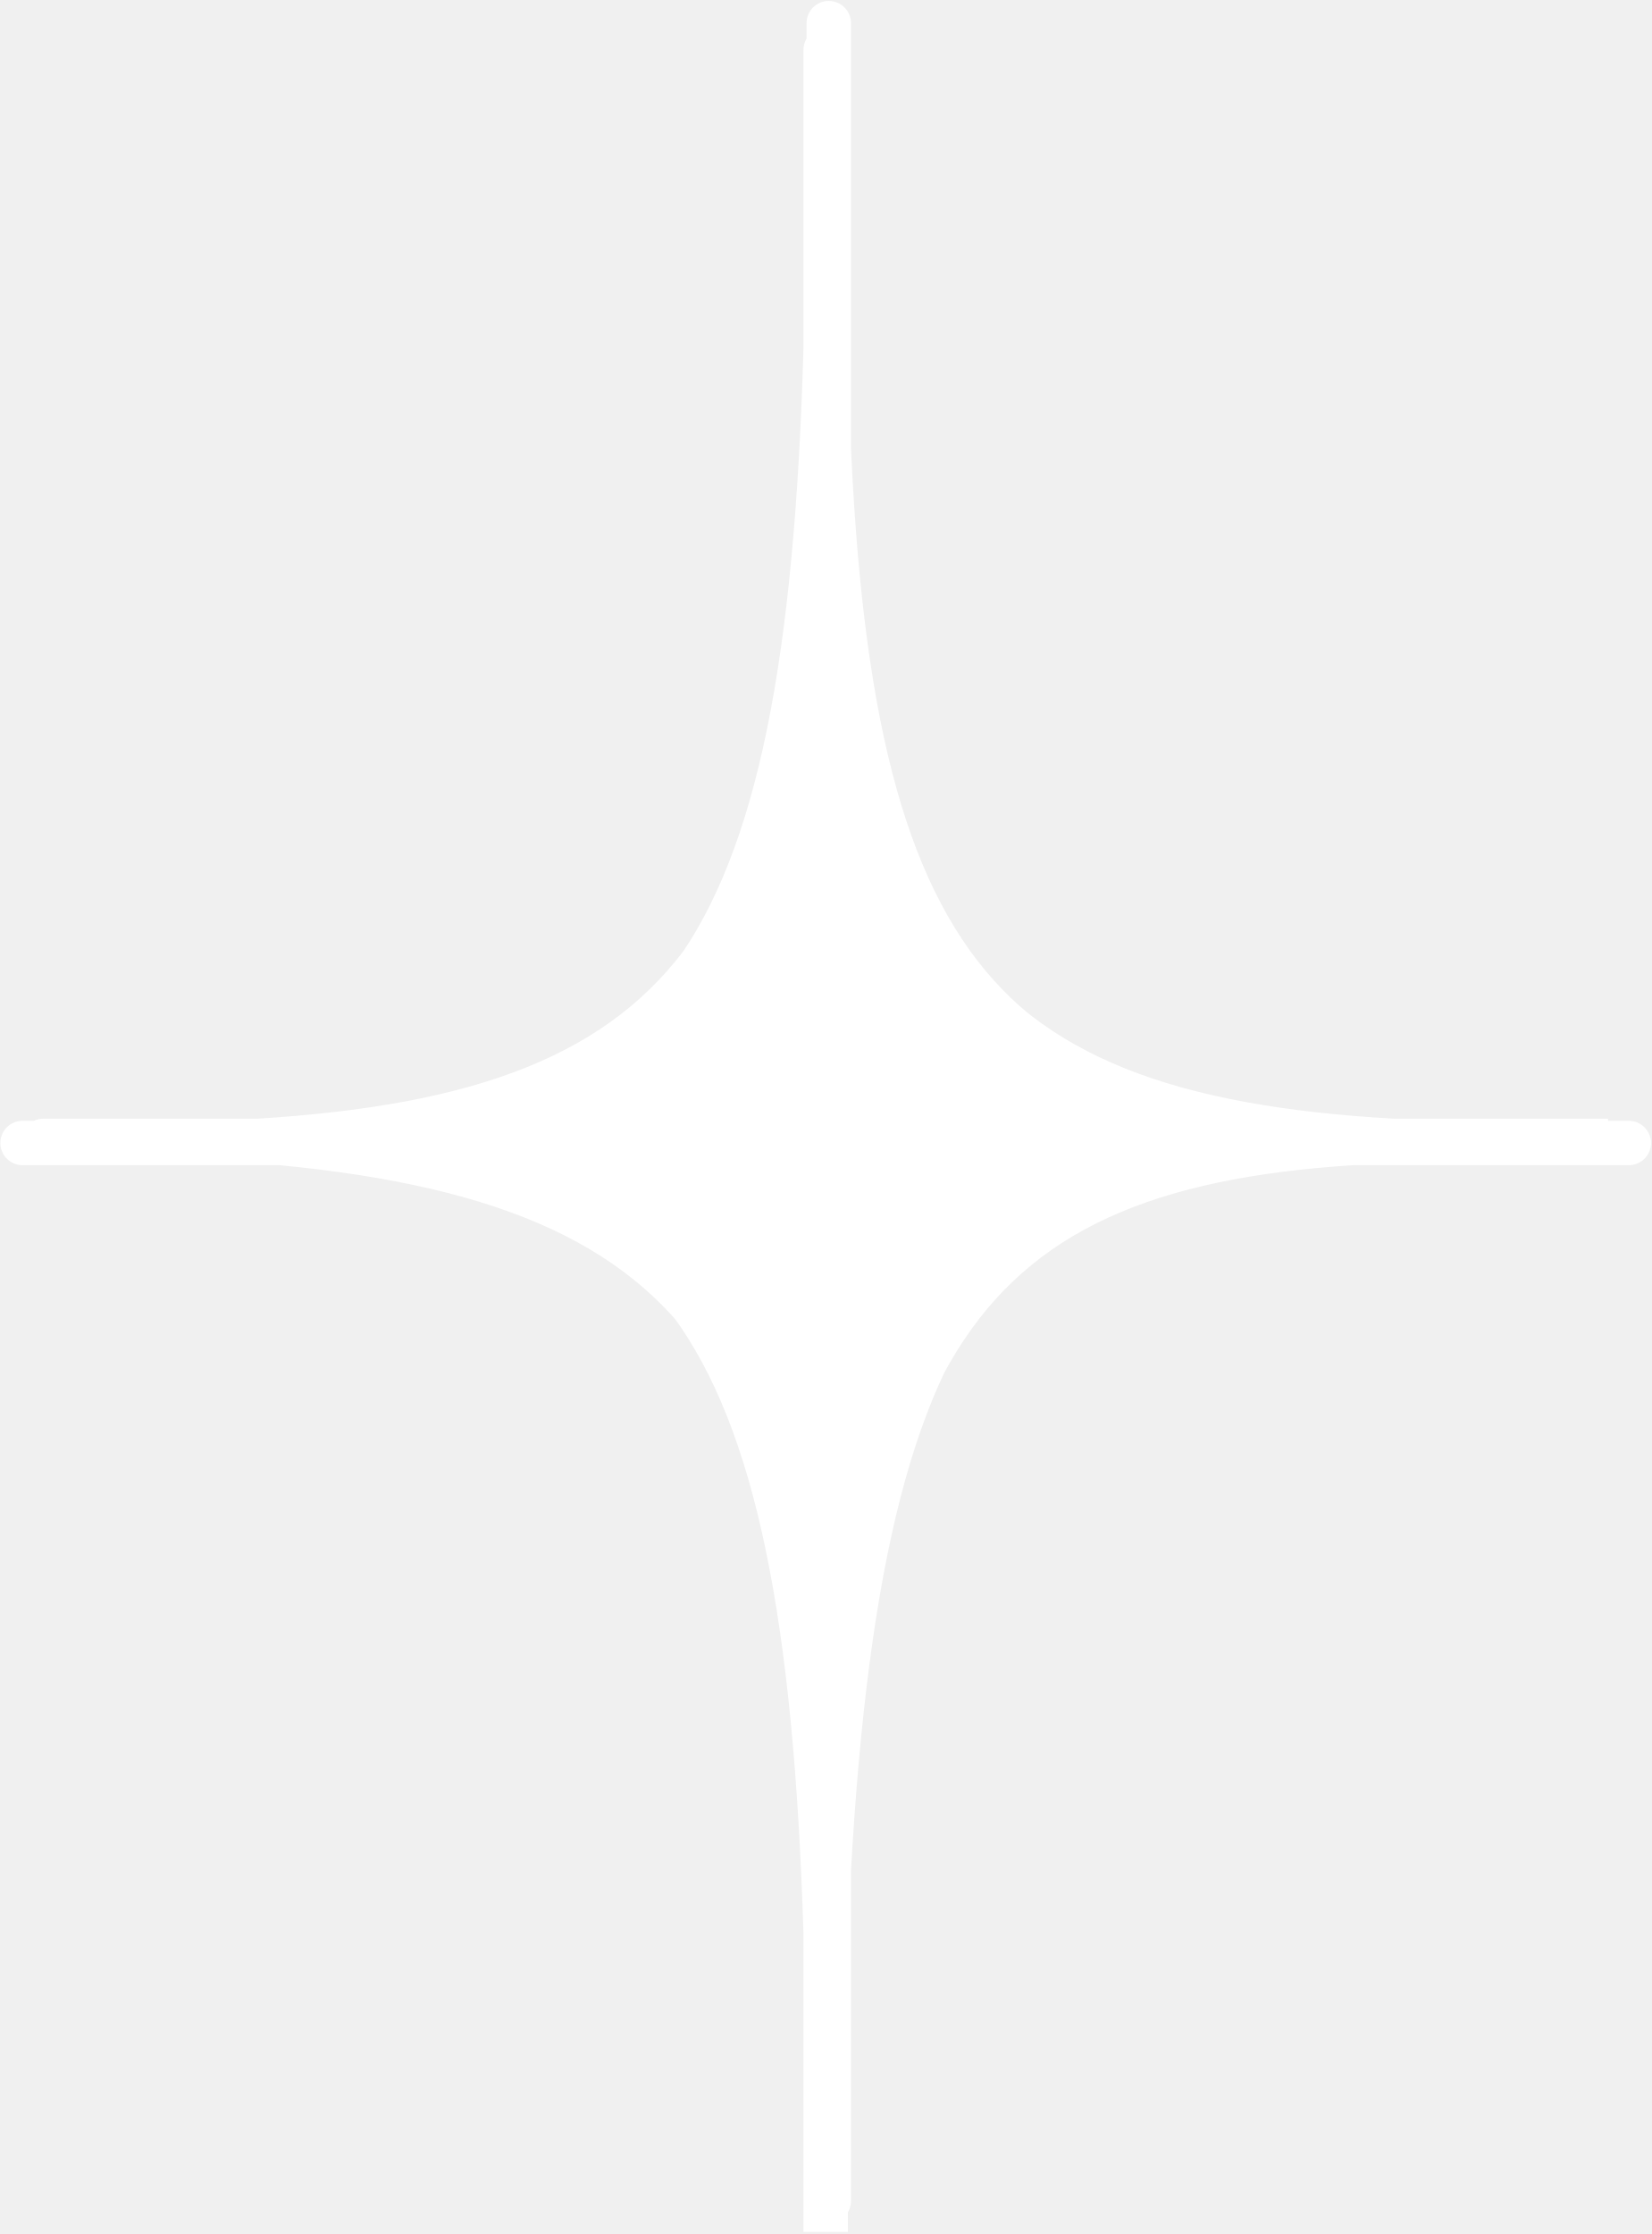
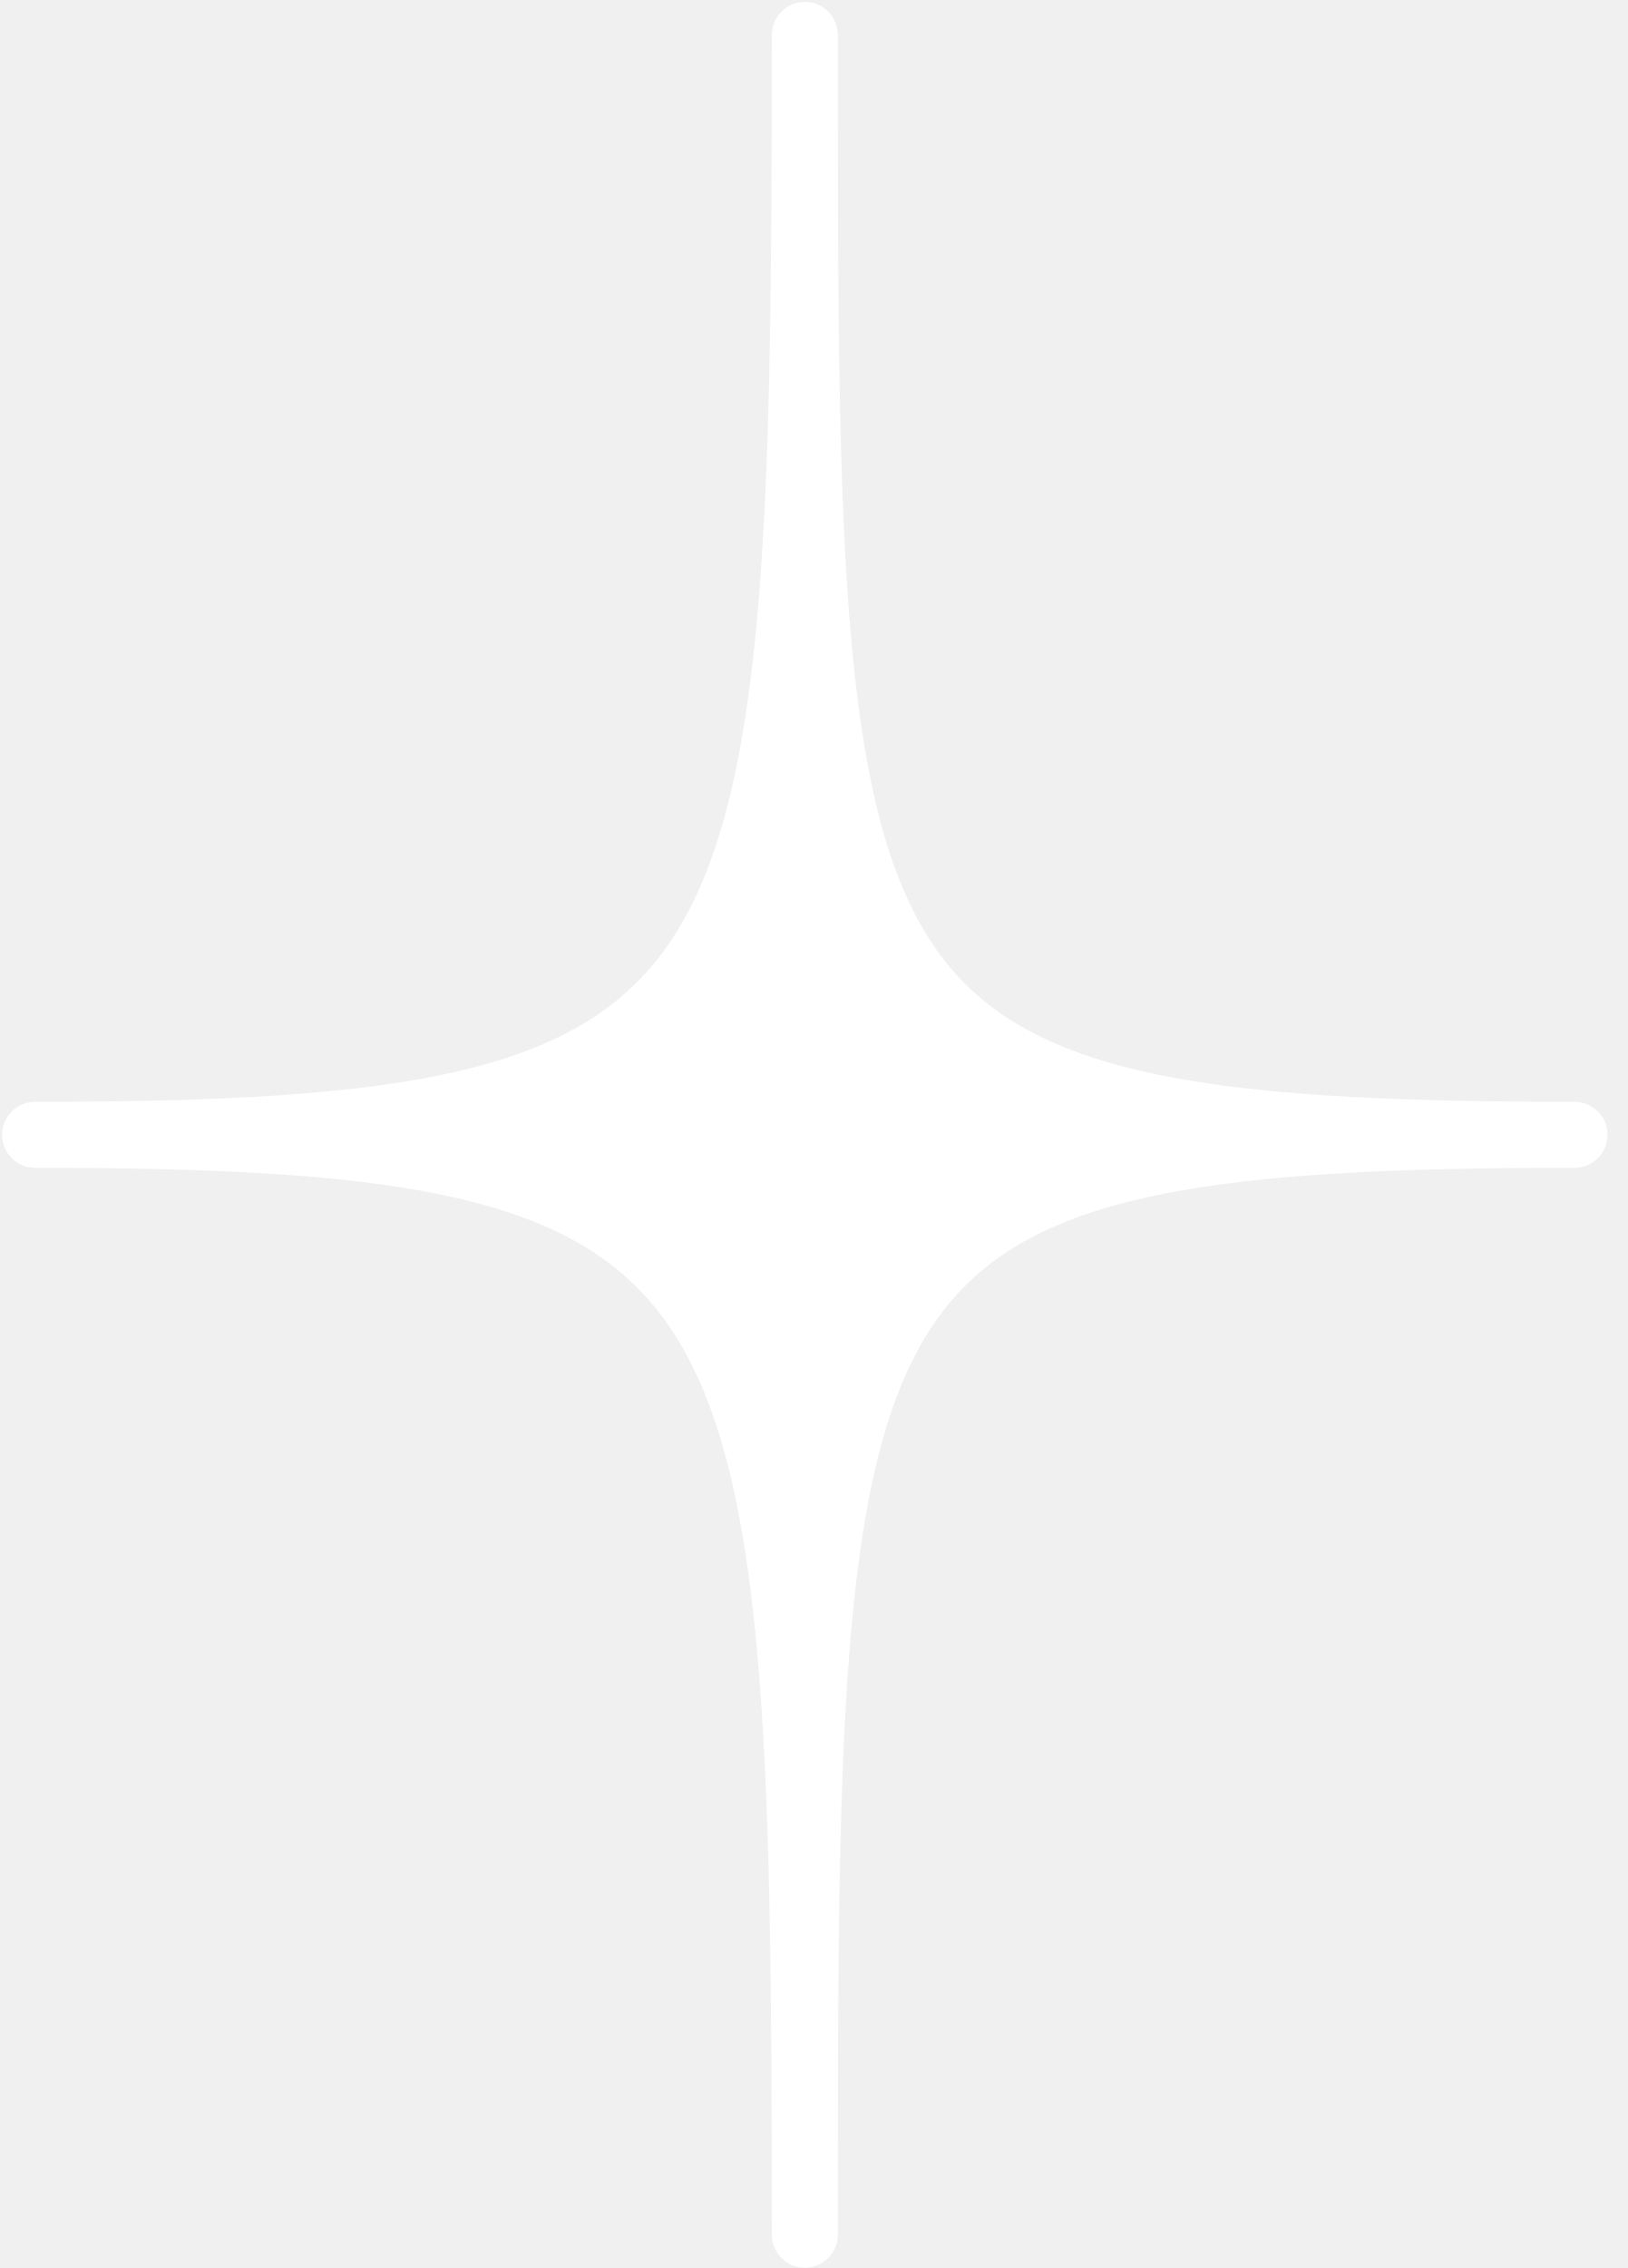
- <svg xmlns="http://www.w3.org/2000/svg" width="744" height="1006" viewBox="0 0 744 1006" fill="none">
-   <path d="M115.944 513.775C318.017 501.576 371.151 419.767 371.874 156.965C373.202 421.817 427.148 502.607 627.802 513.772C433.903 520.779 377.679 598.638 371.872 870.583C375.234 619.114 328.297 531.105 115.944 513.775Z" fill="white" />
-   <path d="M115.944 513.775C318.017 501.576 371.151 419.767 371.874 156.965C373.202 421.817 427.148 502.607 627.802 513.772C433.903 520.779 377.679 598.638 371.872 870.583C375.234 619.114 328.297 531.105 115.944 513.775Z" fill="white" />
-   <path d="M371.874 870.582C363.124 588.857 304.445 514.78 115.944 513.772C305.915 511.92 363.864 436.71 371.872 156.964C376.898 427.293 432.744 505.679 627.802 513.774C447.431 509.088 384.304 574.526 371.874 870.582Z" fill="white" />
-   <path d="M371.874 870.582C363.124 588.857 304.445 514.78 115.944 513.772C305.915 511.92 363.864 436.71 371.872 156.964C376.898 427.293 432.744 505.679 627.802 513.774C447.431 509.088 384.304 574.526 371.874 870.582Z" fill="white" />
-   <path d="M381.872 22.497C381.872 16.974 377.395 12.497 371.872 12.497C366.35 12.497 361.872 16.974 361.872 22.497L381.872 22.497ZM19.493 503.774C13.97 503.774 9.493 508.251 9.493 513.774C9.493 519.297 13.97 523.774 19.493 523.774V503.774ZM115.944 513.775L115.341 503.793L115.13 523.742L115.944 513.775ZM371.874 156.965L381.874 156.914L361.874 156.937L371.874 156.965ZM627.802 513.772L628.163 523.766L628.358 503.788L627.802 513.772ZM371.872 870.583L361.873 870.449L381.87 870.796L371.872 870.583ZM371.874 870.582L361.879 870.893L381.865 871.002L371.874 870.582ZM115.944 513.772L115.846 503.772L115.89 523.772L115.944 513.772ZM371.872 156.964L381.87 156.778L361.876 156.678L371.872 156.964ZM627.802 513.774L627.543 523.771L628.217 503.783L627.802 513.774ZM363.27 991.108C363.27 996.631 367.747 1001.11 373.27 1001.11C378.793 1001.11 383.27 996.631 383.27 991.108H363.27ZM383.27 10.426C383.27 4.903 378.793 0.426 373.27 0.426C367.747 0.426 363.27 4.903 363.27 10.426H383.27ZM733.58 524.709C739.103 524.709 743.58 520.232 743.58 514.709C743.58 509.186 739.103 504.709 733.58 504.709V524.709ZM10.164 504.709C4.641 504.709 0.164 509.186 0.164 514.709C0.164 520.232 4.641 524.709 10.164 524.709V504.709ZM381.871 1005.05L381.872 22.497L361.872 22.497L361.871 1005.05H381.871ZM19.493 523.774H724.253V503.774H19.493V523.774ZM116.546 523.757C218.54 517.599 286.282 493.729 327.59 435.106C368.217 377.449 381.513 288.329 381.874 156.992L361.874 156.937C361.512 288.403 347.879 371.589 311.241 423.586C275.282 474.618 215.421 497.751 115.341 503.793L116.546 523.757ZM361.874 157.015C362.538 289.377 376.195 378.755 416.93 436.28C458.358 494.783 525.968 518.121 627.247 523.757L628.358 503.788C528.983 498.258 469.293 475.619 433.252 424.722C396.519 372.848 382.538 289.405 381.874 156.914L361.874 157.015ZM627.441 503.779C529.492 507.318 462.948 528.831 421.18 586.993C380.172 644.095 364.776 734.467 361.874 870.369L381.87 870.796C384.775 734.753 400.394 650.224 437.425 598.659C473.696 548.152 532.213 527.233 628.163 523.766L627.441 503.779ZM381.871 870.716C383.551 745.087 372.884 657.227 333.067 598.749C292.616 539.339 223.898 512.551 116.757 503.808L115.13 523.742C220.343 532.328 281.27 558.21 316.535 610.005C352.435 662.73 363.555 744.609 361.873 870.449L381.871 870.716ZM381.869 870.272C377.497 729.507 360.729 637.626 319.392 581.011C277.203 523.23 211.245 504.282 115.997 503.772L115.89 523.772C209.143 524.271 266.776 542.865 303.239 592.805C340.555 643.912 357.501 729.932 361.879 870.893L381.869 870.272ZM116.041 523.771C212.031 522.836 278.156 503.373 320.234 445.456C361.473 388.695 377.867 297.025 381.868 157.25L361.876 156.678C357.869 296.649 341.284 382.457 304.054 433.701C267.663 483.788 209.828 502.856 115.846 503.772L116.041 523.771ZM361.874 157.15C364.385 292.249 379.484 382.354 420.446 439.531C462.15 497.744 528.868 519.677 627.388 523.766L628.217 503.783C531.678 499.776 472.944 478.469 436.704 427.883C399.722 376.261 384.384 292.009 381.87 156.778L361.874 157.15ZM628.062 503.778C536.996 501.412 471.787 516.589 428.882 573.371C386.92 628.905 368.093 722.253 361.883 870.163L381.865 871.002C388.085 722.854 407.037 635.456 444.839 585.428C481.697 536.649 538.237 521.451 627.543 523.771L628.062 503.778ZM383.27 991.108V10.426H363.27V991.108H383.27ZM733.58 504.709H10.164V524.709H733.58V504.709Z" fill="white" />
+ <svg xmlns="http://www.w3.org/2000/svg" width="740" height="1031" viewBox="0 0 740 1031" fill="none">
+   <path d="M15.948 508.366C11.806 508.366 8.448 511.724 8.448 515.866C8.448 520.008 11.806 523.366 15.948 523.366C100.962 523.366 164.528 526.513 212.32 538.002C259.778 549.41 291 568.876 312.173 601.223C333.631 634.006 345.382 680.911 351.605 748.584C357.817 816.144 358.448 903.281 358.448 1015.87C358.448 1020.01 361.806 1023.37 365.948 1023.37C370.09 1023.37 373.448 1020.01 373.448 1015.87C373.448 903.242 373.454 816.096 378.893 748.499C384.342 680.777 395.183 633.896 416.026 601.142C436.564 568.868 467.42 549.416 515.343 538.006C563.607 526.514 628.425 523.366 715.949 523.366C720.091 523.366 723.449 520.008 723.449 515.866C723.449 511.724 720.091 508.366 715.949 508.366C628.425 508.366 563.607 505.218 515.343 493.726C467.42 482.316 436.564 462.863 416.026 430.589C395.183 397.836 384.342 350.954 378.893 283.233C373.454 215.635 373.448 128.489 373.448 15.866C373.448 11.724 370.09 8.366 365.948 8.366C361.806 8.366 358.448 11.724 358.448 15.866C358.448 128.451 357.817 215.588 351.605 283.148C345.382 350.82 333.631 397.725 312.173 430.508C291 462.856 259.778 482.322 212.32 493.73C164.528 505.218 100.962 508.366 15.948 508.366Z" fill="white" stroke="white" stroke-width="15" stroke-linejoin="round" />
</svg>
